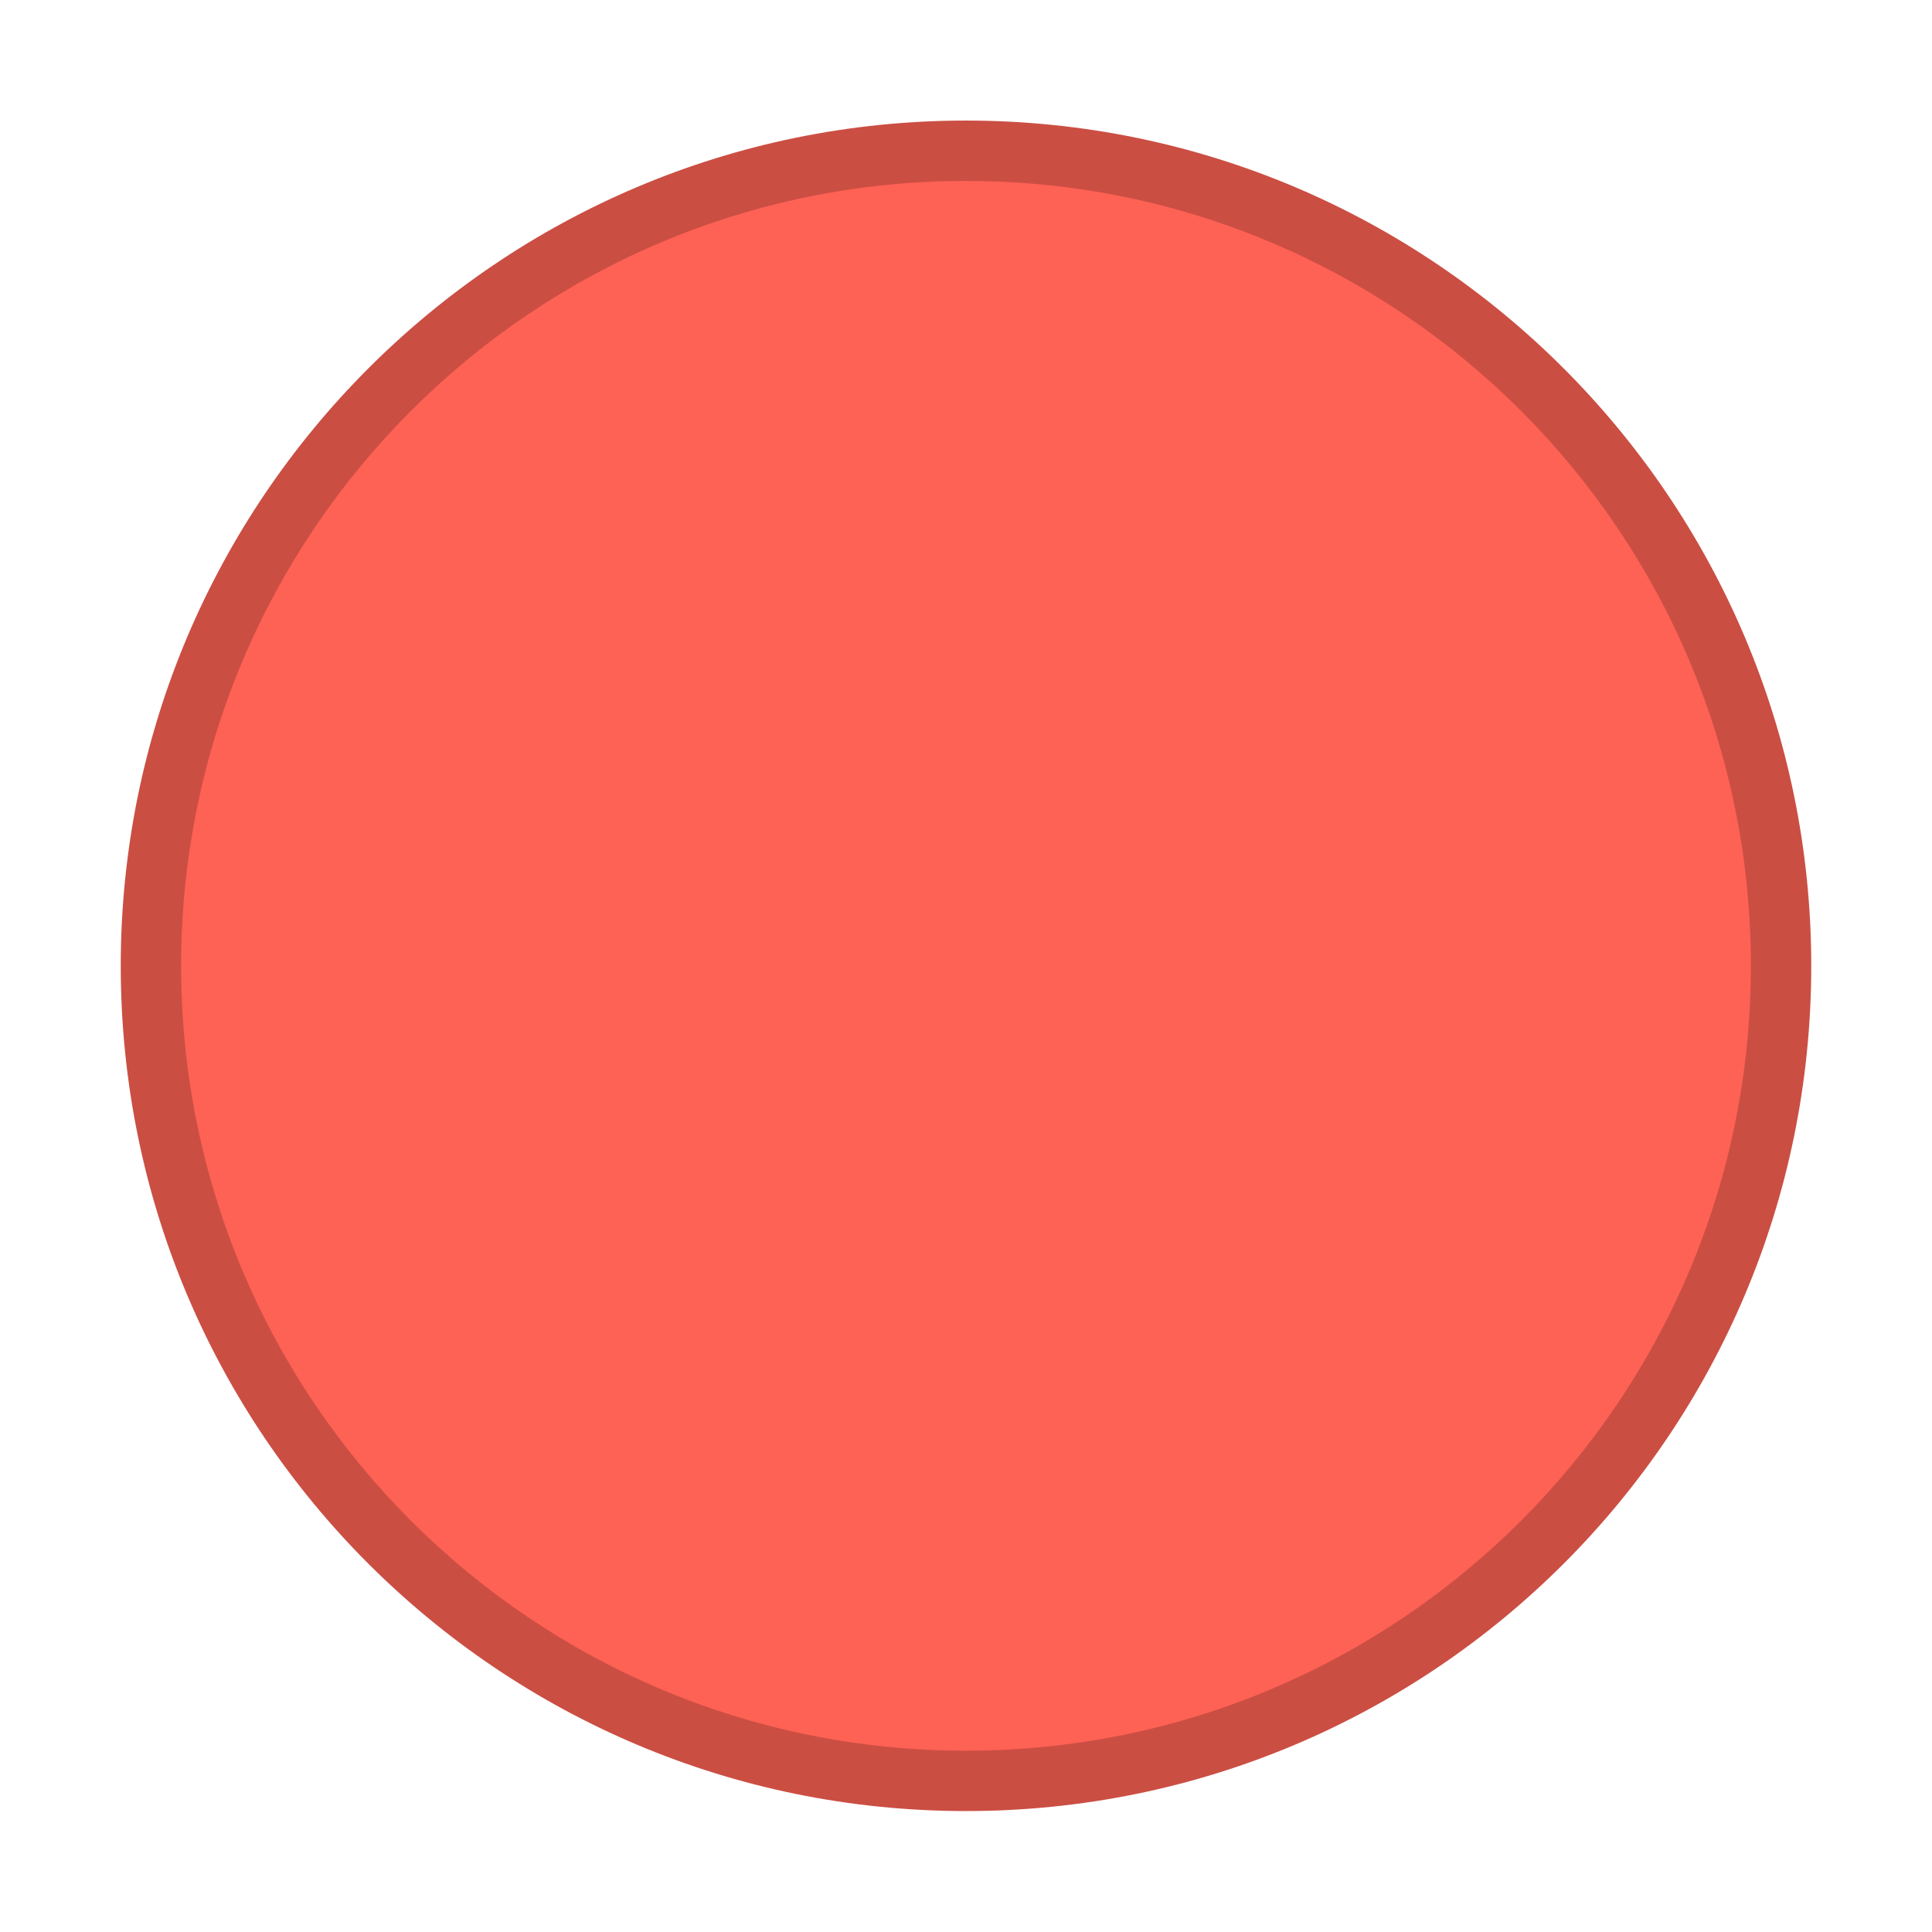
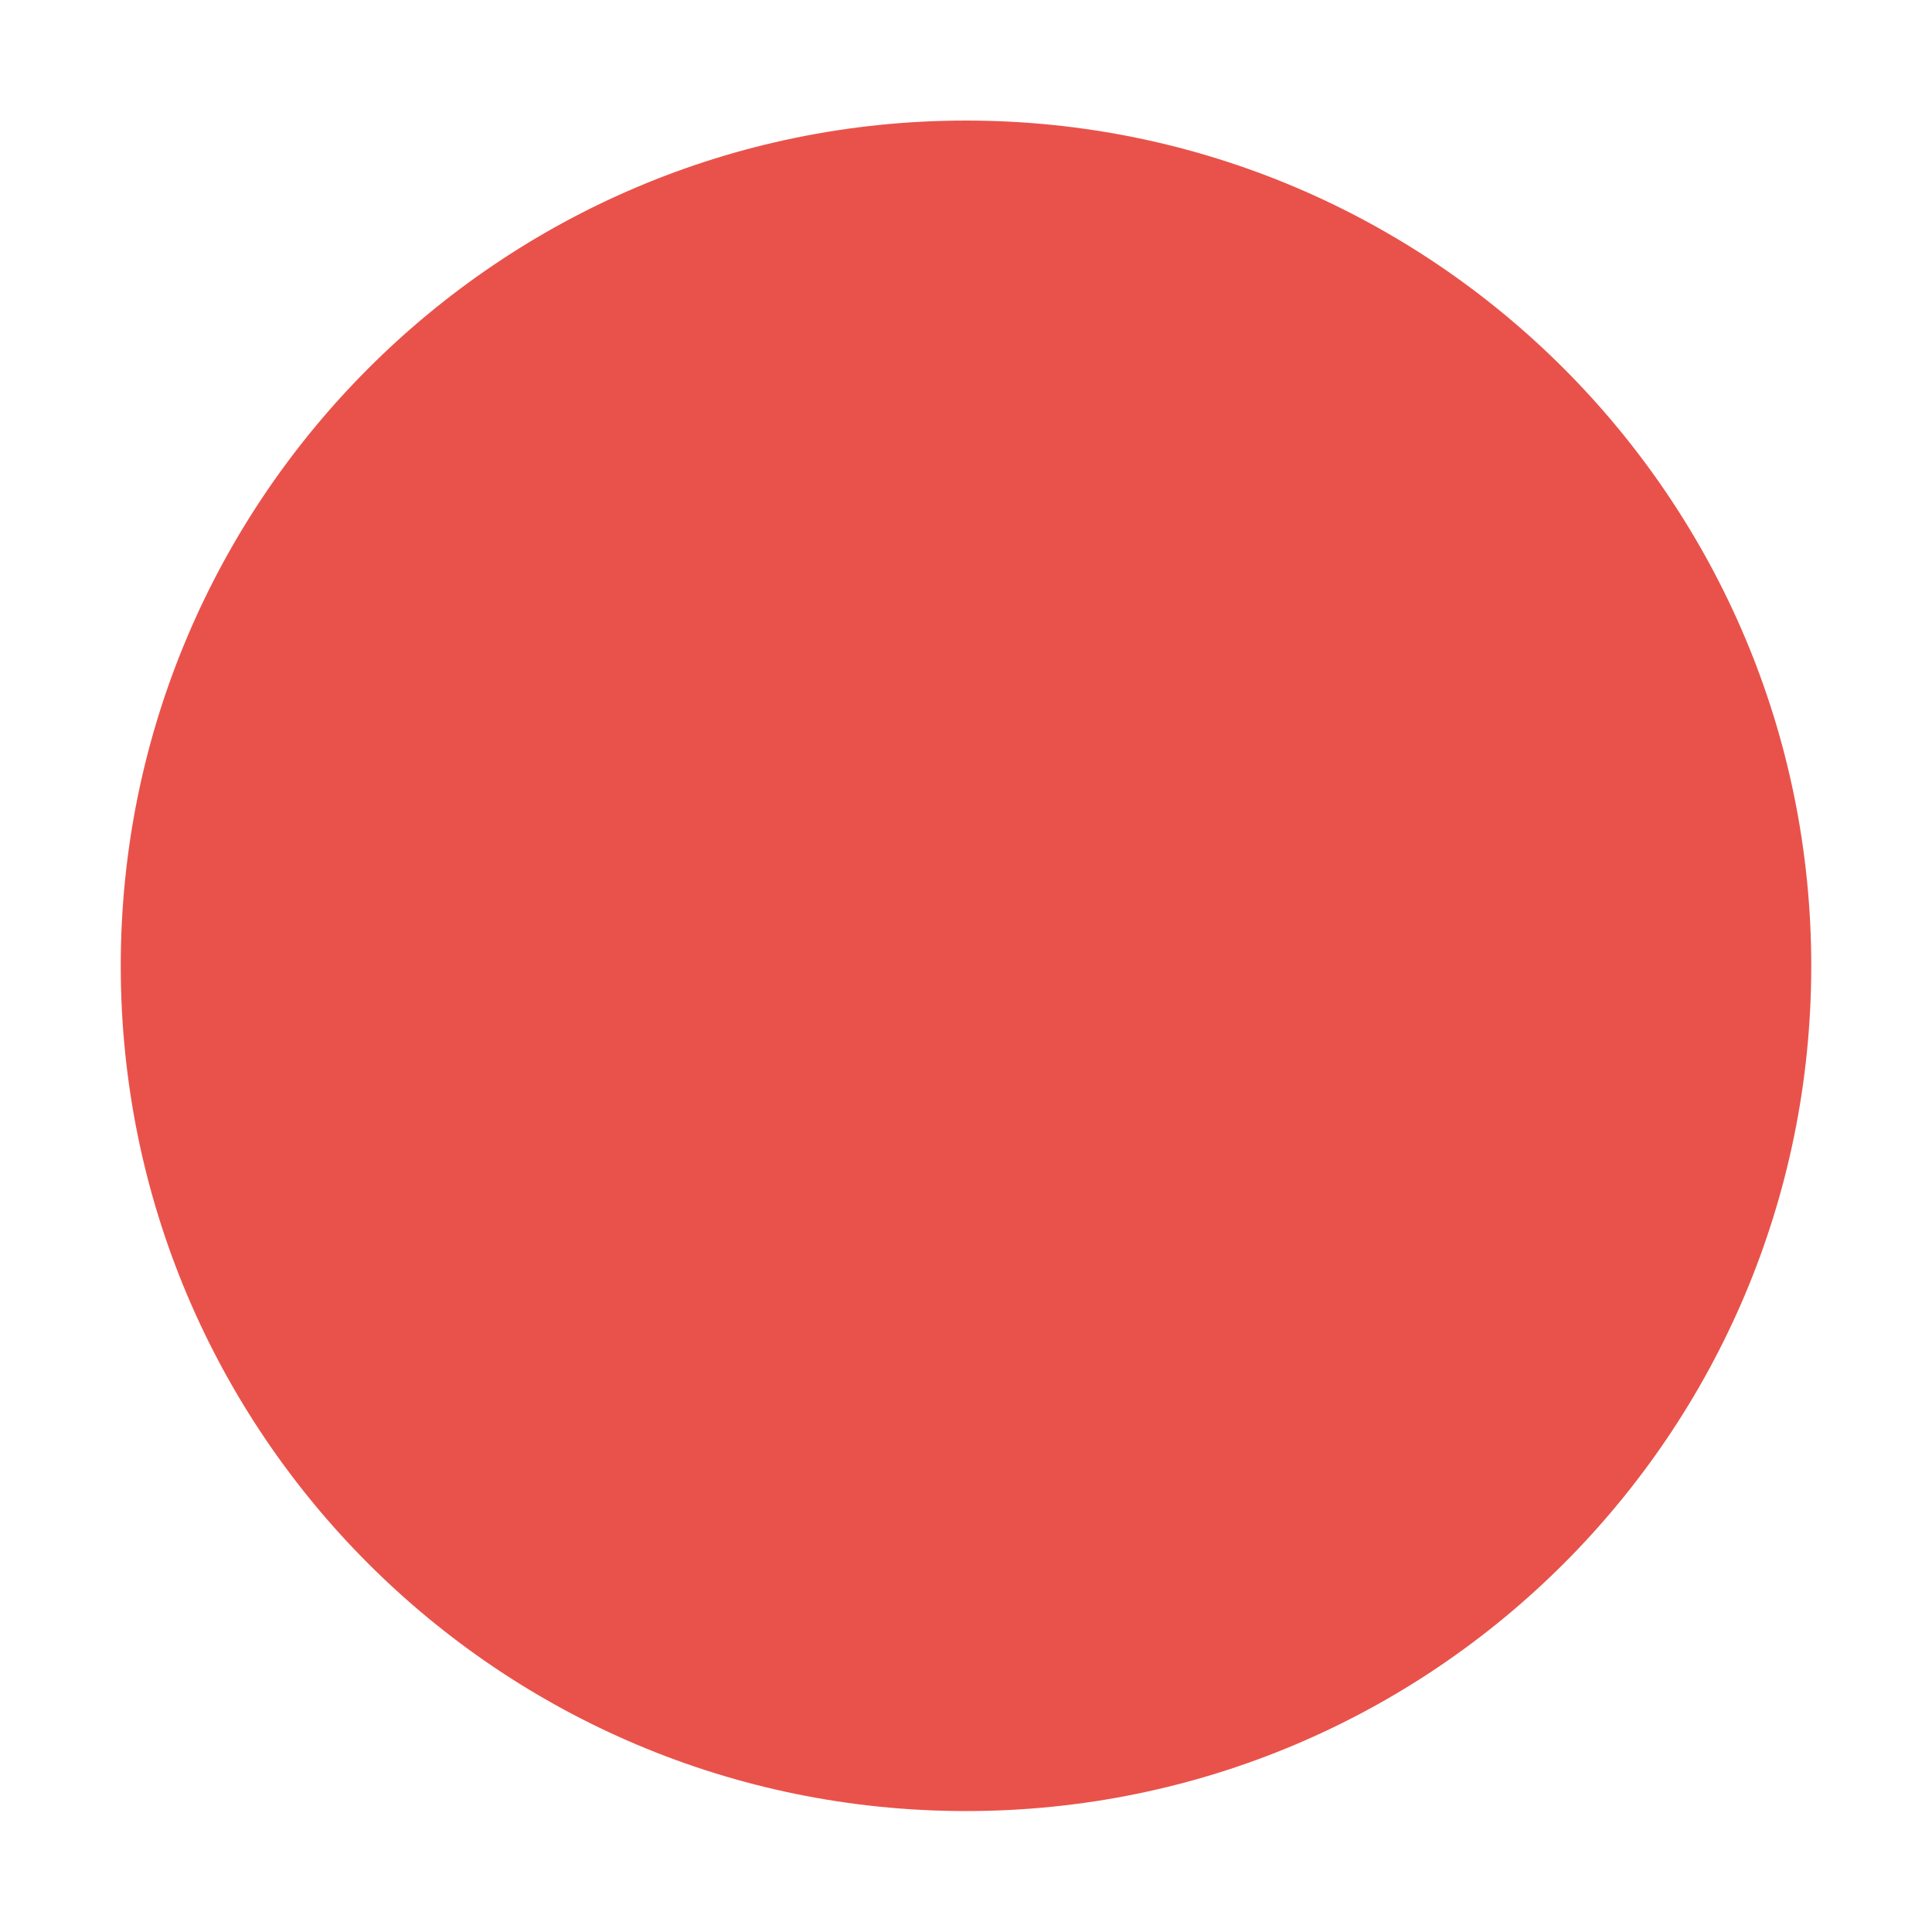
<svg xmlns="http://www.w3.org/2000/svg" viewBox="0 0 50 50" version="1.2" baseProfile="tiny">
  <defs>
</defs>
  <g fill="none" stroke="black" stroke-width="1" fill-rule="evenodd" stroke-linecap="square" stroke-linejoin="bevel">
-     <g fill="#000000" fill-opacity="1" stroke="none" transform="matrix(3.125,0,0,3.125,-915.625,758.243)" font-family="Noto Sans" font-size="10" font-weight="400" font-style="normal" opacity="0">
-       <rect x="293" y="-242.638" width="16" height="16" />
+     <g fill="#000000" fill-opacity="1" stroke="none" transform="matrix(3.125,0,0,3.125,-915.625,758.243)" font-family="SF Pro Display" font-size="10" font-weight="400" font-style="normal" opacity="0">
+       <path vector-effect="none" fill-rule="evenodd" d="M293,-242.638 C293,-242.638 293,-242.638 293,-242.638 L309,-242.638 C309,-242.638 309,-242.638 309,-242.638 L309,-226.638 C309,-226.638 309,-226.638 309,-226.638 L293,-226.638 C293,-226.638 293,-226.638 293,-226.638 L293,-242.638" />
    </g>
-     <g fill="#cb4e43" fill-opacity="1" stroke="none" transform="matrix(3.125,0,0,3.125,-12.5,-3226.13)" font-family="Noto Sans" font-size="10" font-weight="400" font-style="normal">
+     <g fill="#e9524a" fill-opacity="1" stroke="none" transform="matrix(3.125,0,0,3.125,-12.5,-3226.13)" font-family="SF Pro Display" font-size="10" font-weight="400" font-style="normal">
      <path vector-effect="none" fill-rule="evenodd" d="M12,1047.36 C15.866,1047.36 19,1044.23 19,1040.36 C19,1036.5 15.866,1033.36 12,1033.36 C8.134,1033.36 5,1036.5 5,1040.36 C5,1044.23 8.134,1047.36 12,1047.36 " />
    </g>
-     <g fill="#fe6254" fill-opacity="1" stroke="none" transform="matrix(3.125,0,0,3.125,-12.5,-3226.13)" font-family="Noto Sans" font-size="10" font-weight="400" font-style="normal">
-       <path vector-effect="none" fill-rule="evenodd" d="M12,1046.86 C15.59,1046.86 18.5,1043.95 18.5,1040.36 C18.5,1036.77 15.59,1033.86 12,1033.86 C8.41,1033.86 5.5,1036.77 5.5,1040.36 C5.5,1043.95 8.41,1046.86 12,1046.86 " />
-     </g>
-     <g fill="none" stroke="#000000" stroke-opacity="1" stroke-width="1" stroke-linecap="square" stroke-linejoin="bevel" transform="matrix(1,0,0,1,0,0)" font-family="Noto Sans" font-size="10" font-weight="400" font-style="normal">
+     <g fill="none" stroke="#000000" stroke-opacity="1" stroke-width="1" stroke-linecap="square" stroke-linejoin="bevel" transform="matrix(1,0,0,1,0,0)" font-family="SF Pro Display" font-size="10" font-weight="400" font-style="normal">
</g>
  </g>
</svg>
